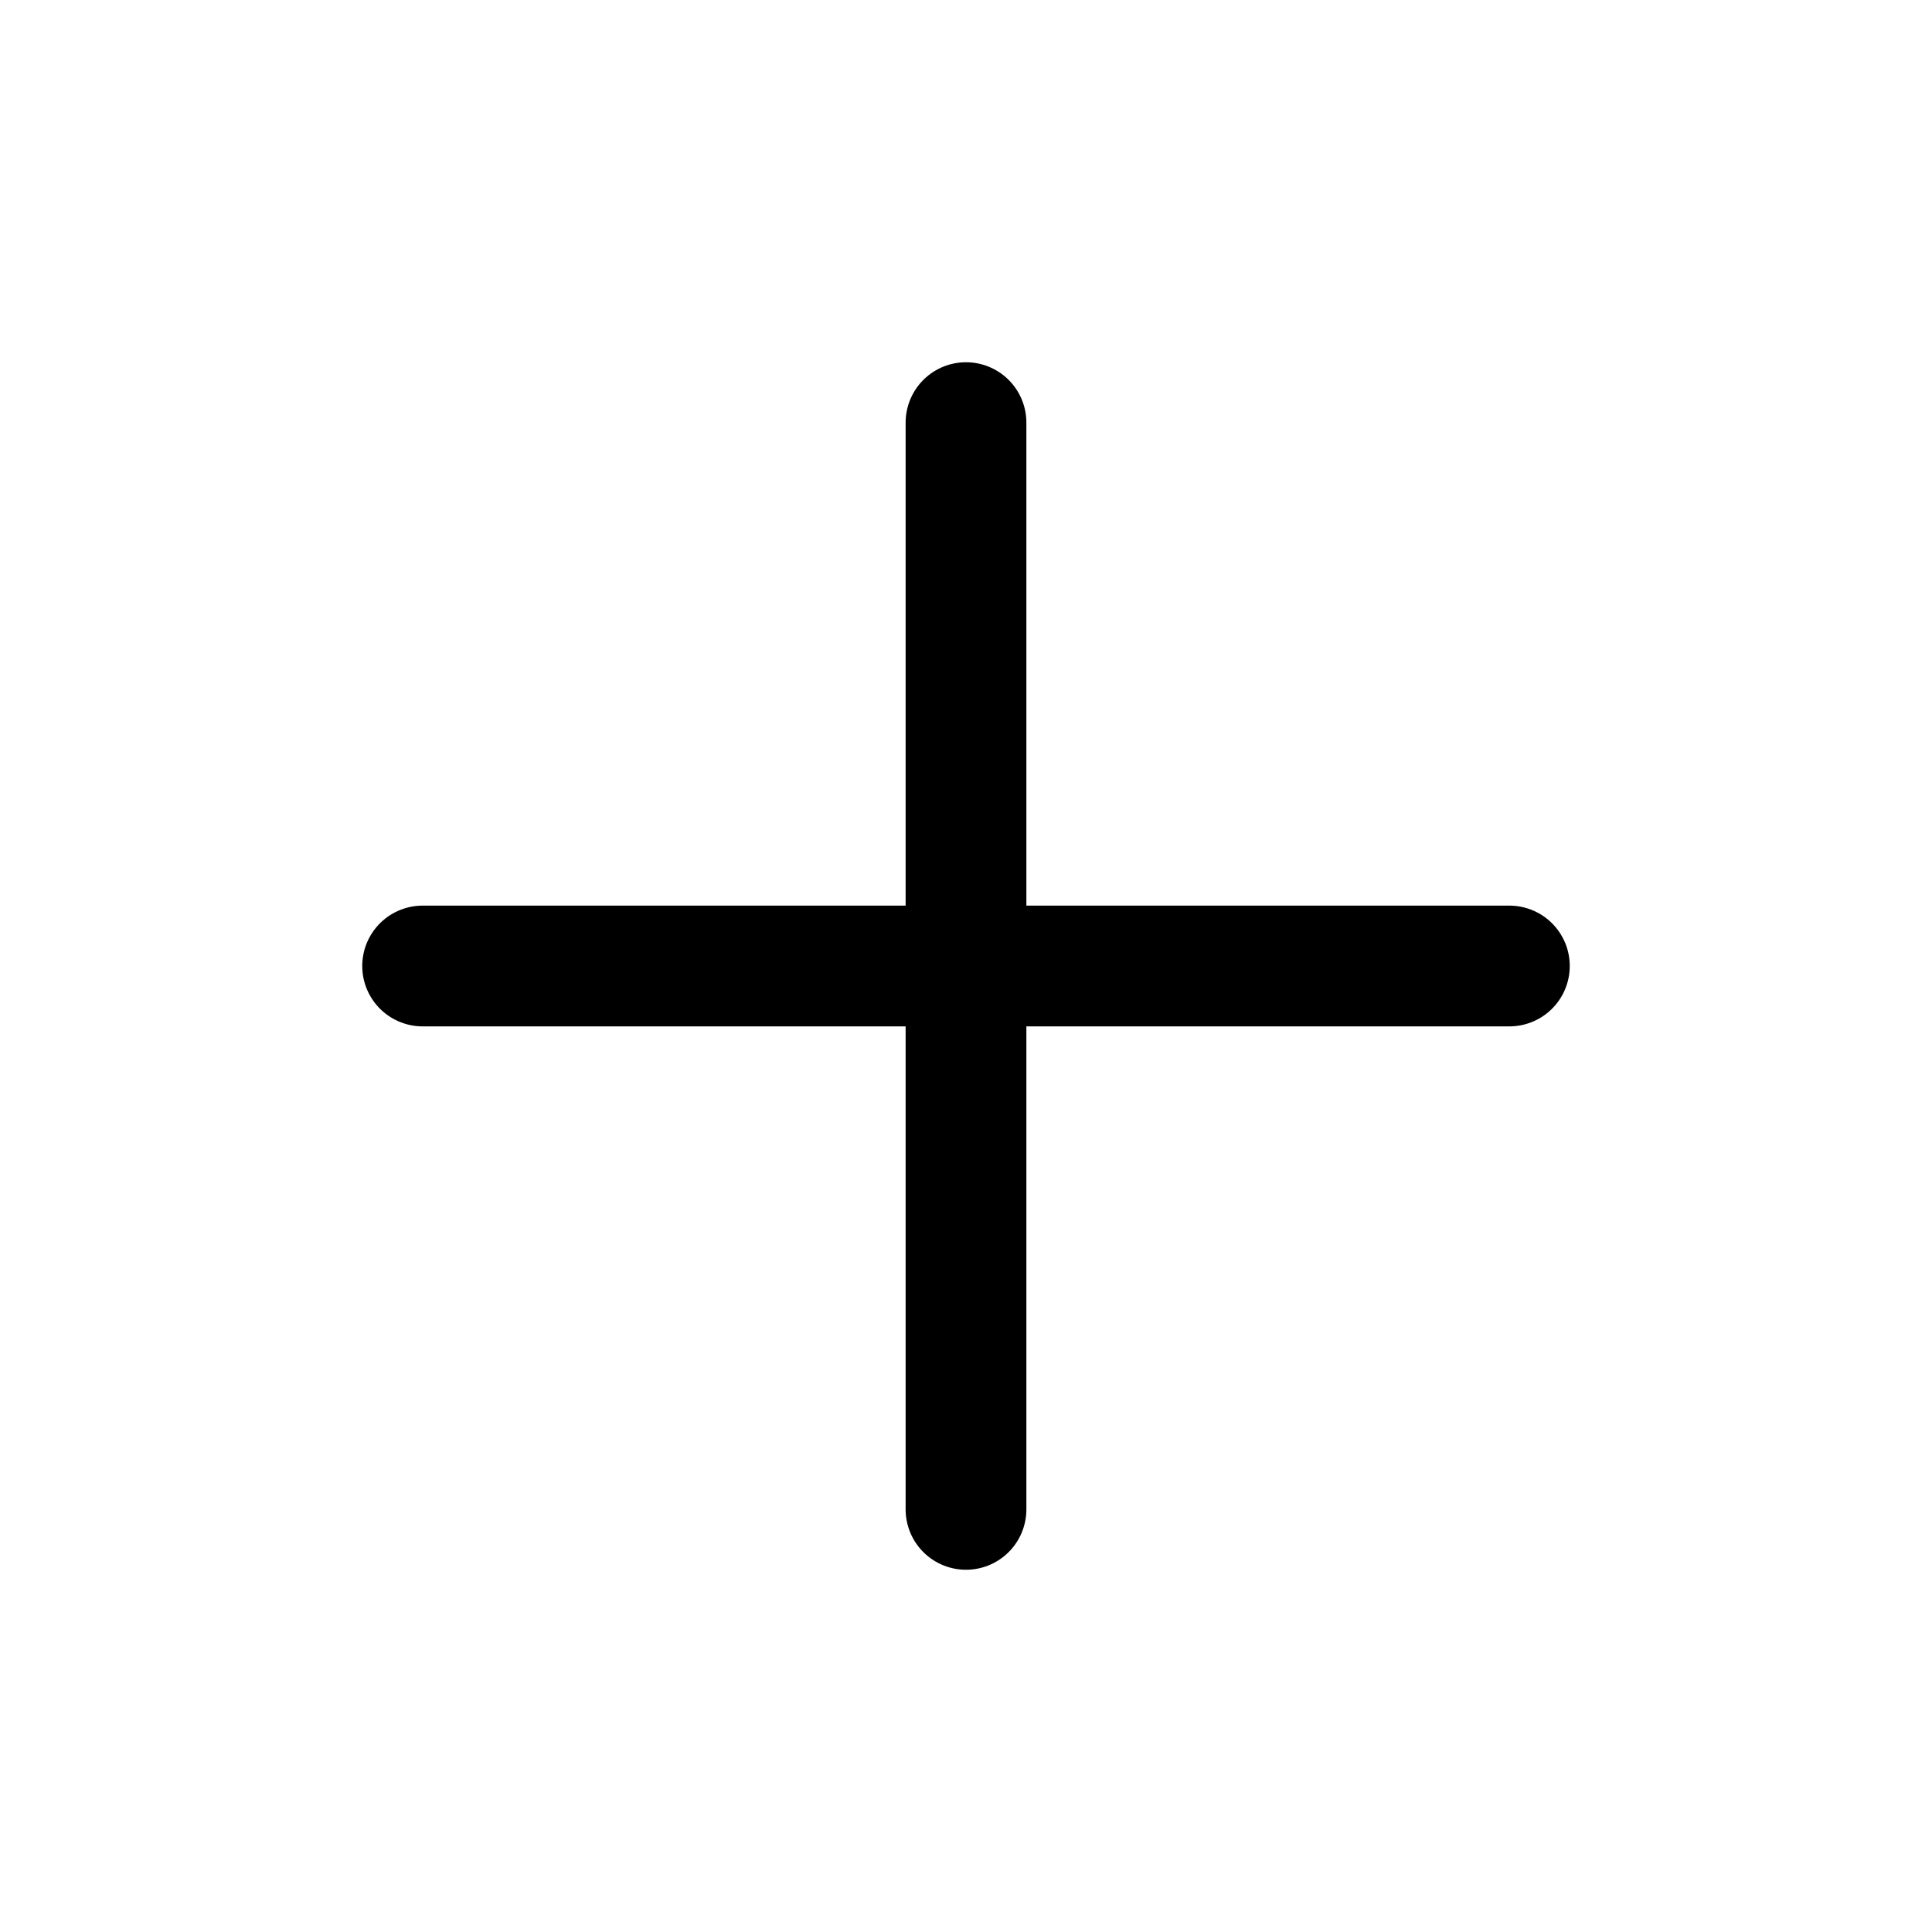
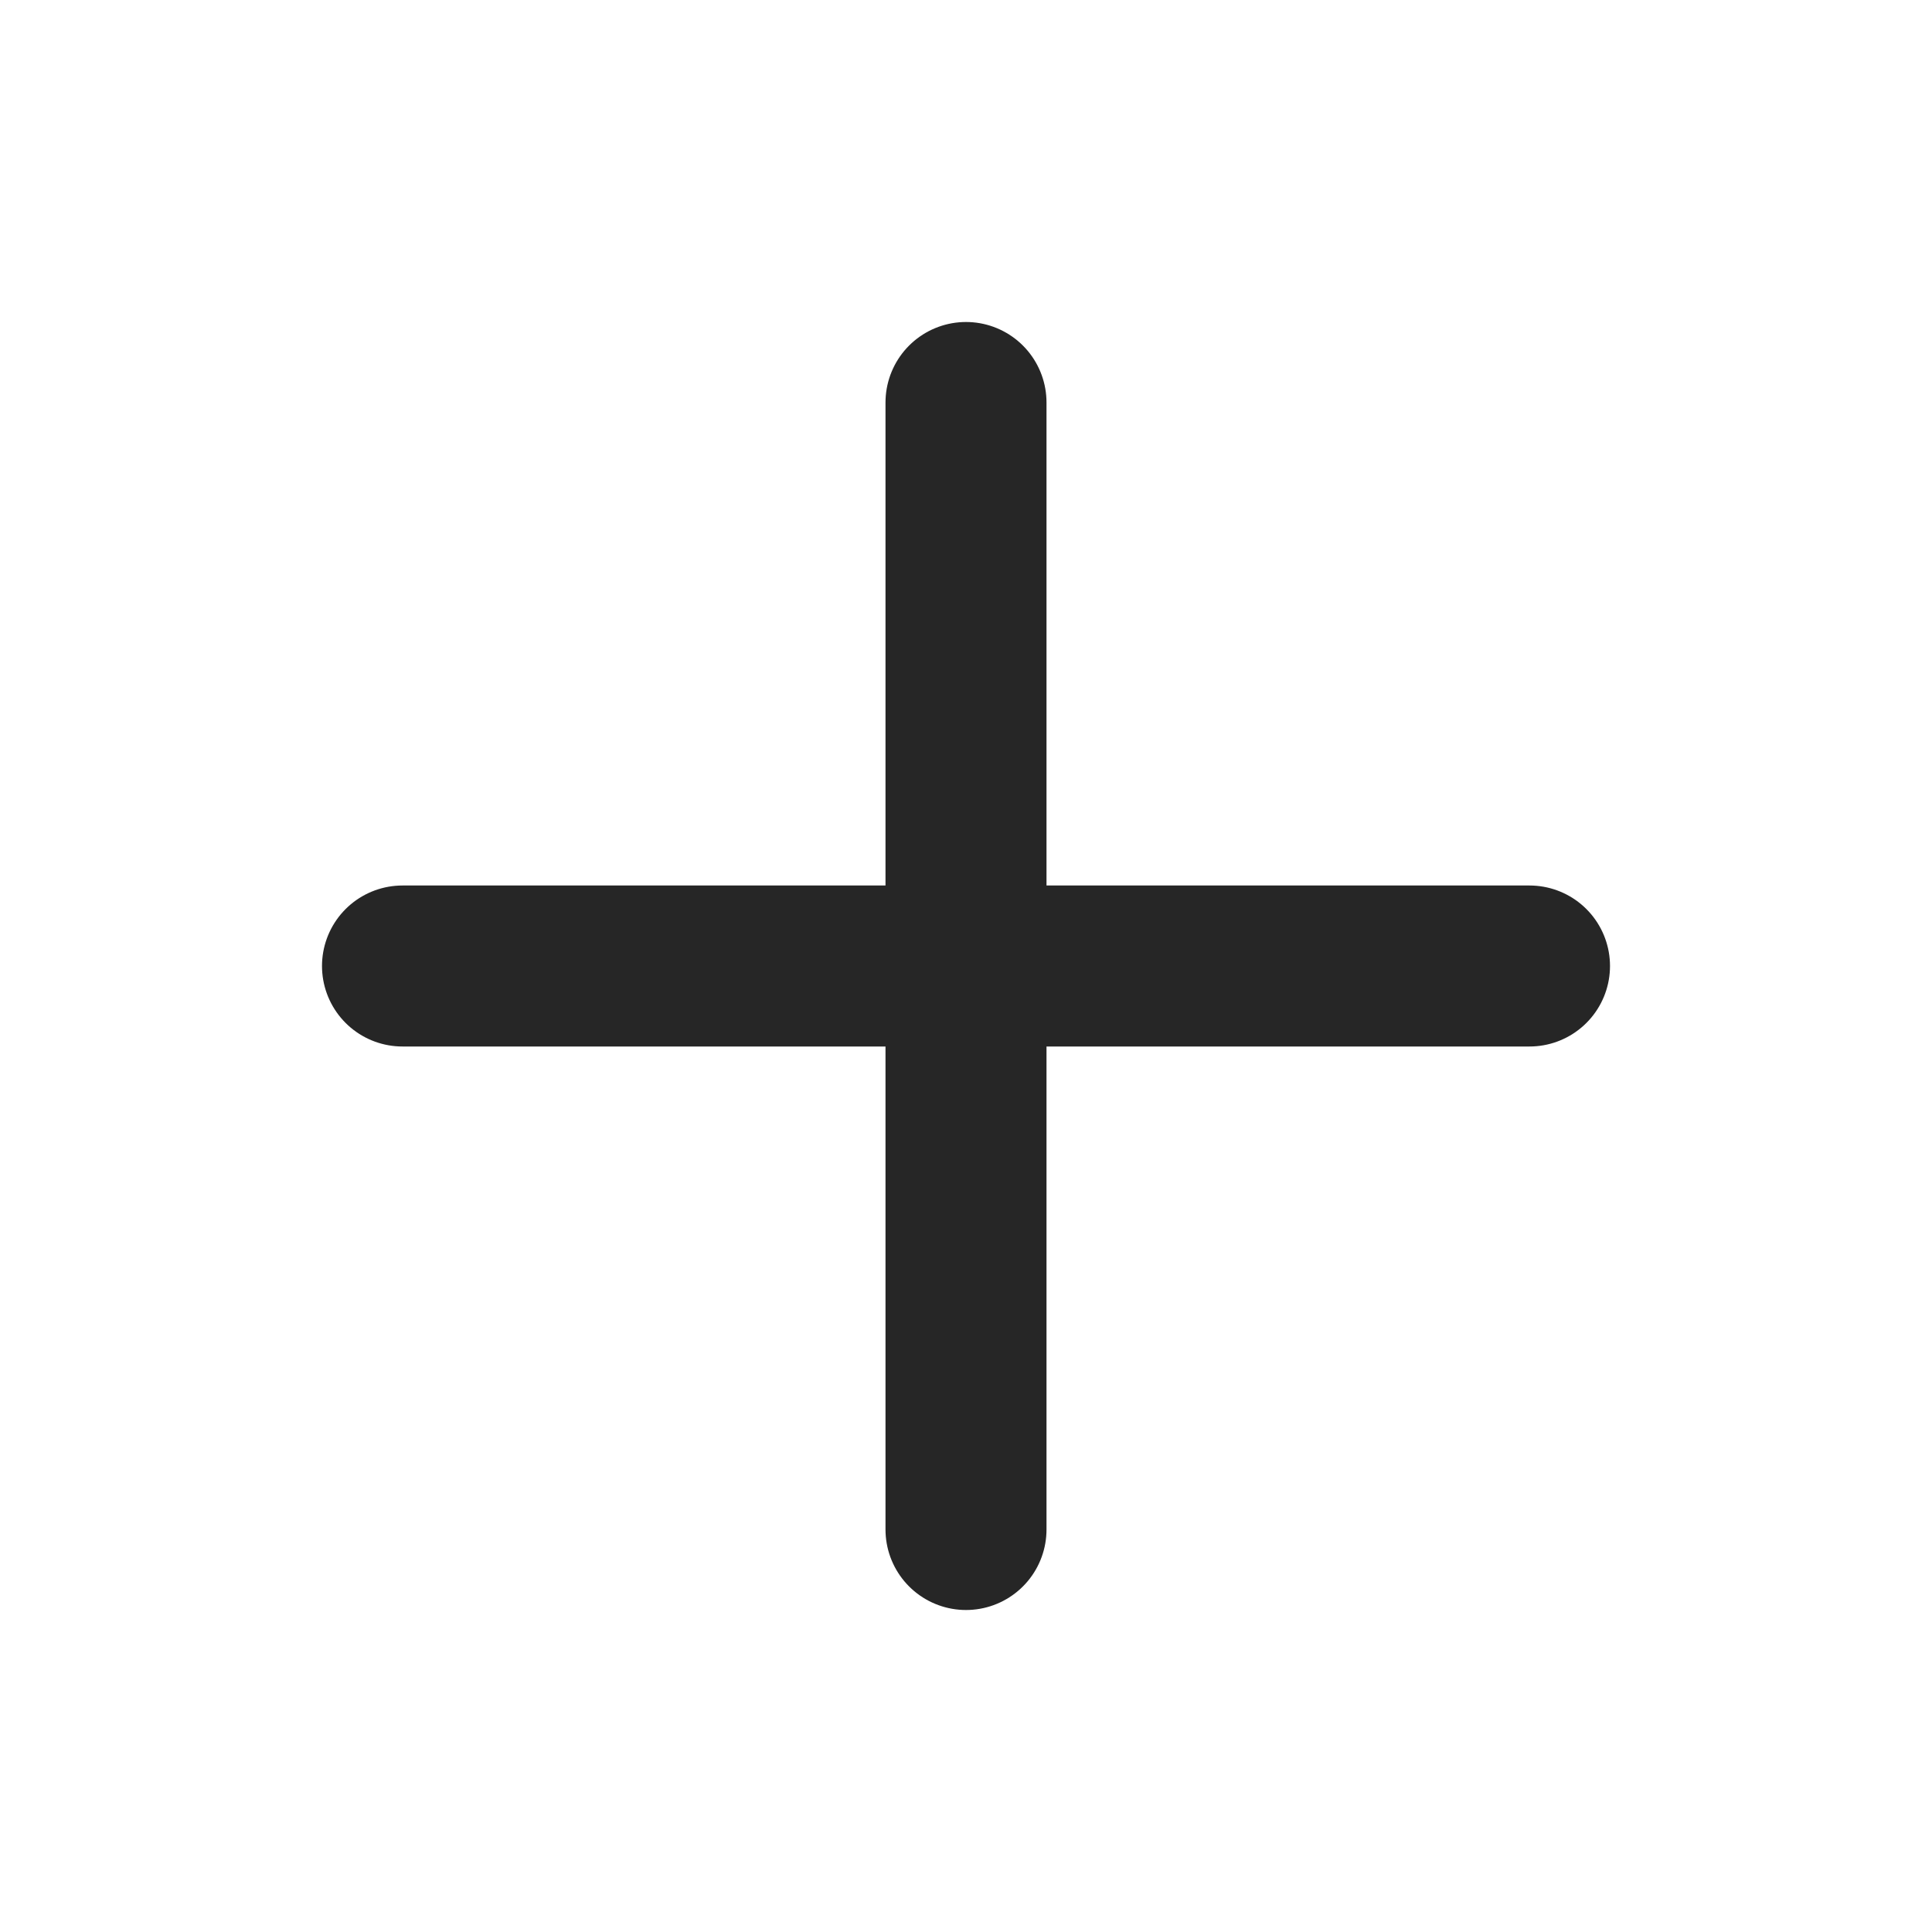
- <svg xmlns="http://www.w3.org/2000/svg" viewBox="0 0 32 32">
-   <defs>
-     <style>.cls-1{fill:none;stroke:#000;stroke-linecap:round;stroke-linejoin:round;stroke-width:2px;}</style>
-   </defs>
-   <g id="plus">
-     <line class="cls-1" x1="16" x2="16" y1="7" y2="25" />
-     <line class="cls-1" x1="7" x2="25" y1="16" y2="16" />
-   </g>
+ <svg xmlns="http://www.w3.org/2000/svg" width="24" height="24" viewBox="0 0 24 24" fill="none">
+   <path d="M12 5V19M5 12H19" stroke="#262626" stroke-width="2" stroke-linecap="round" stroke-linejoin="round" />
</svg>
